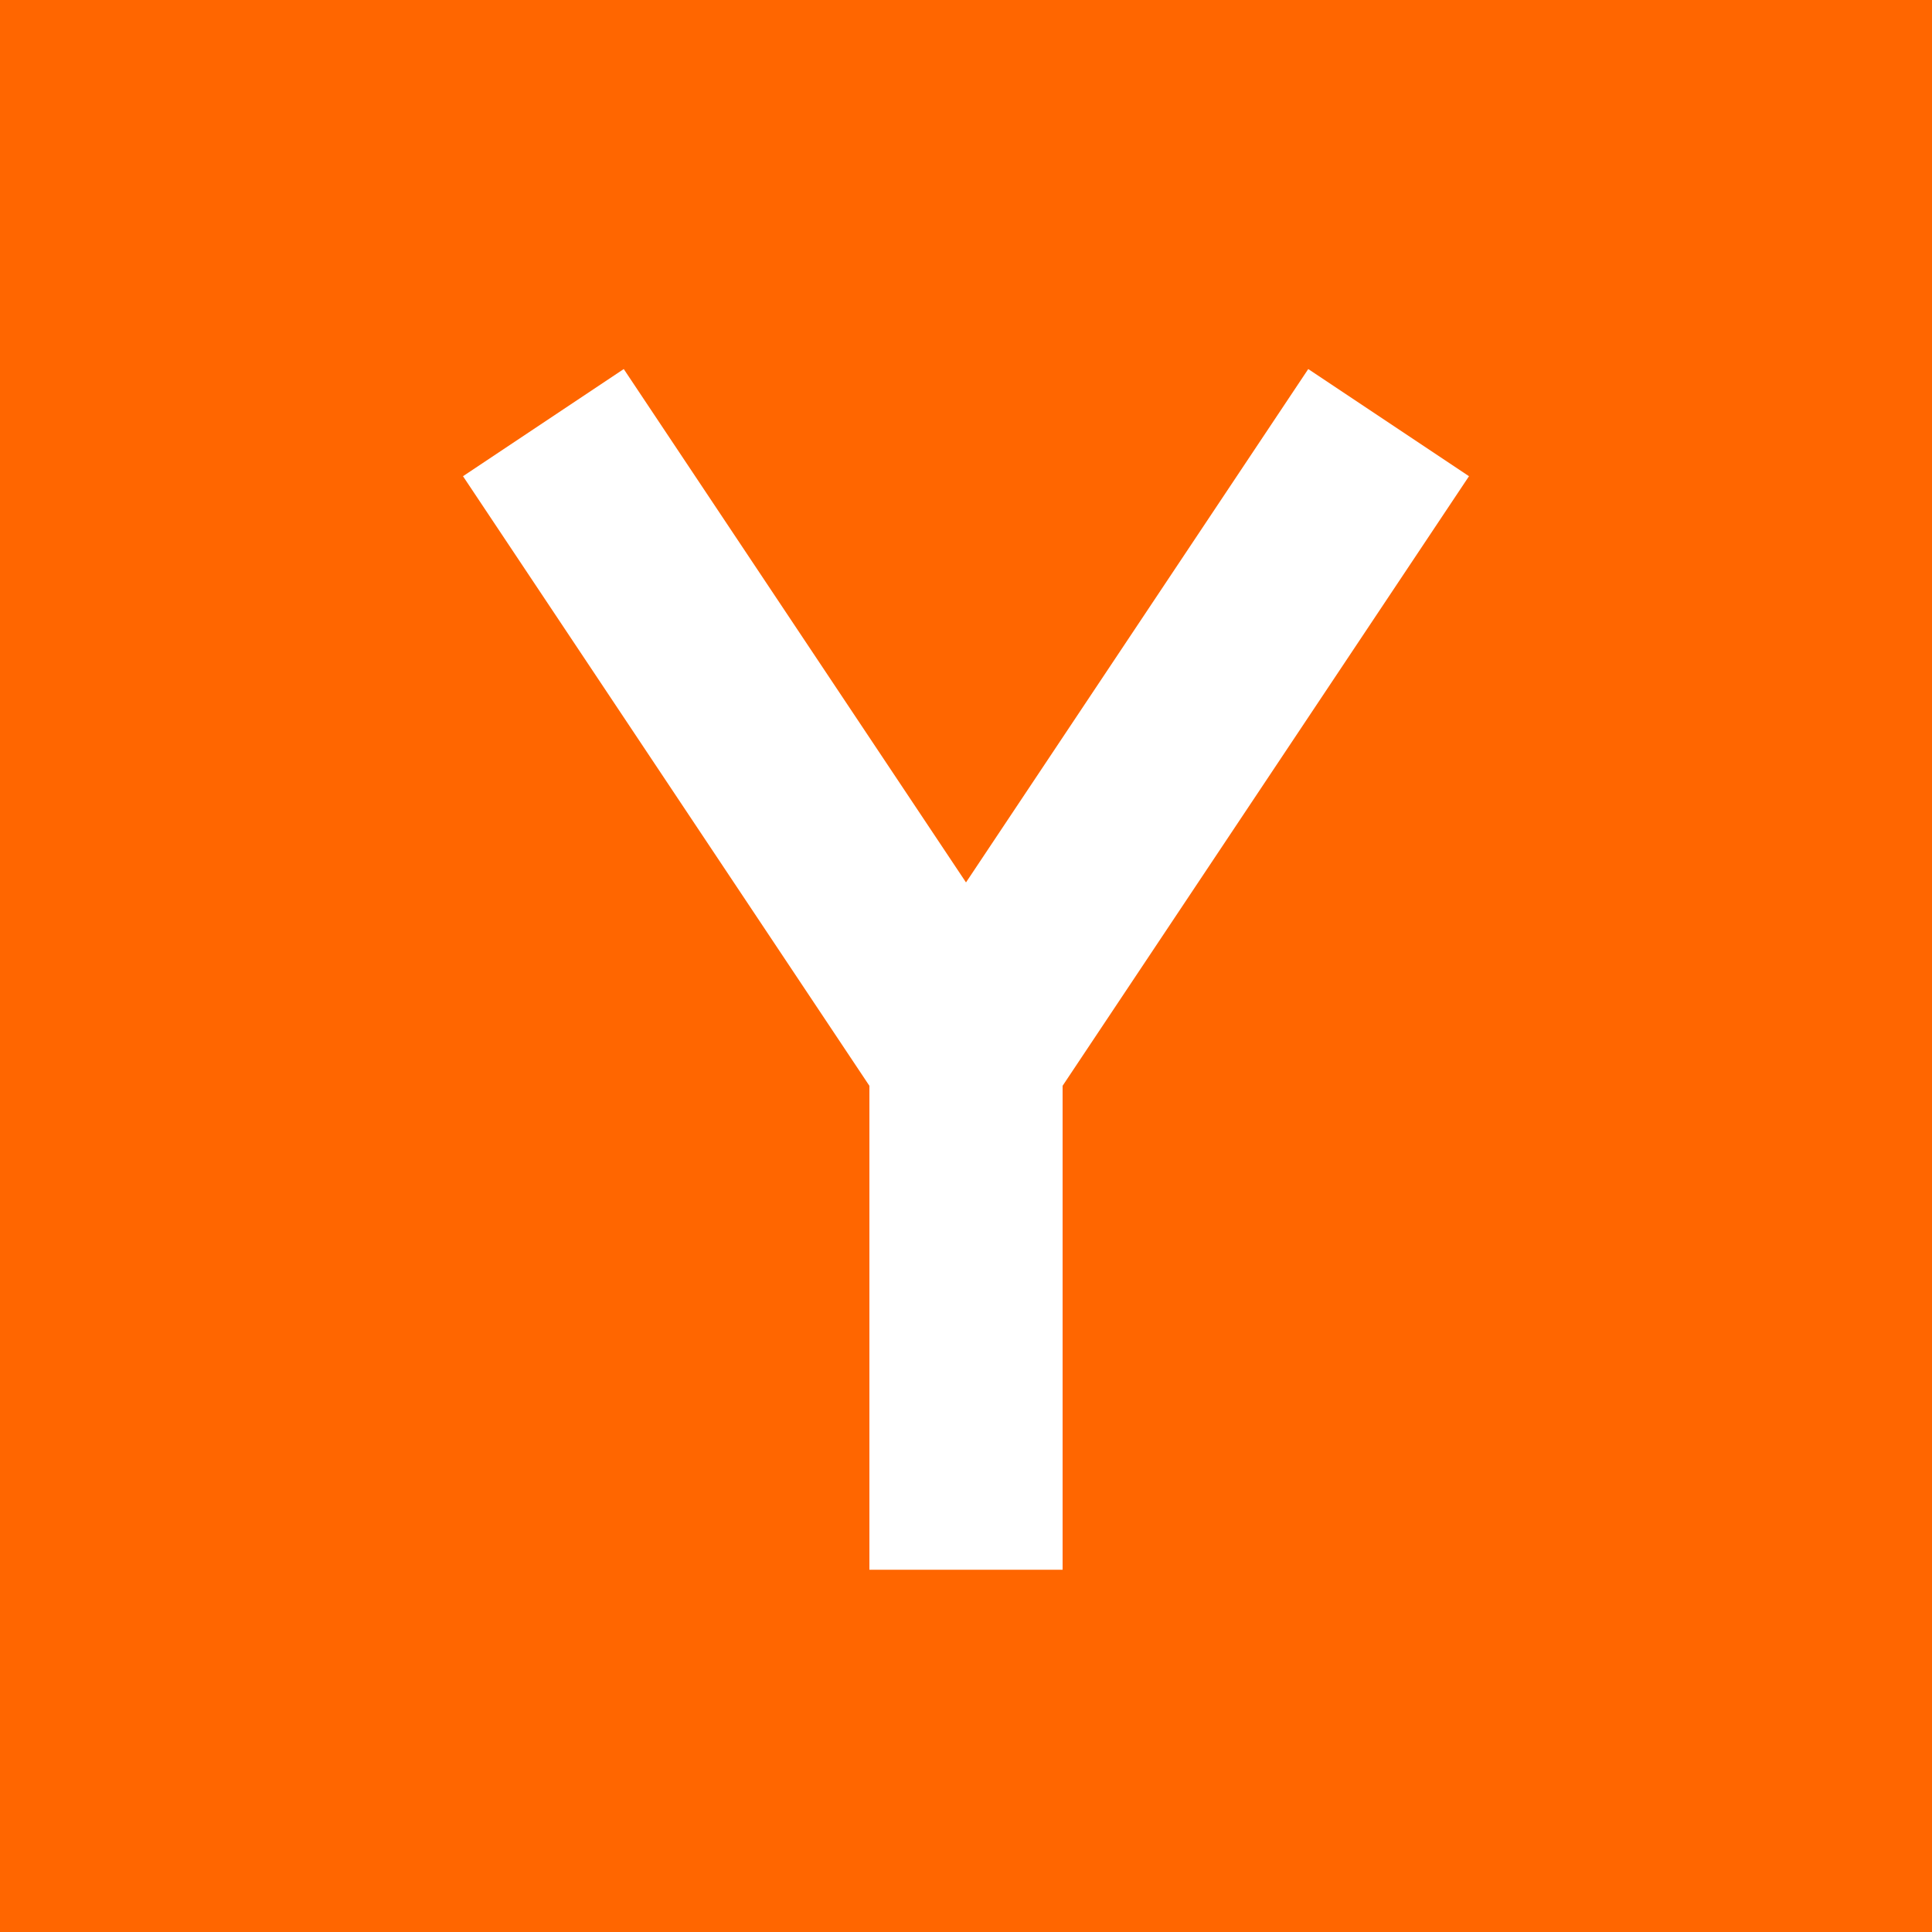
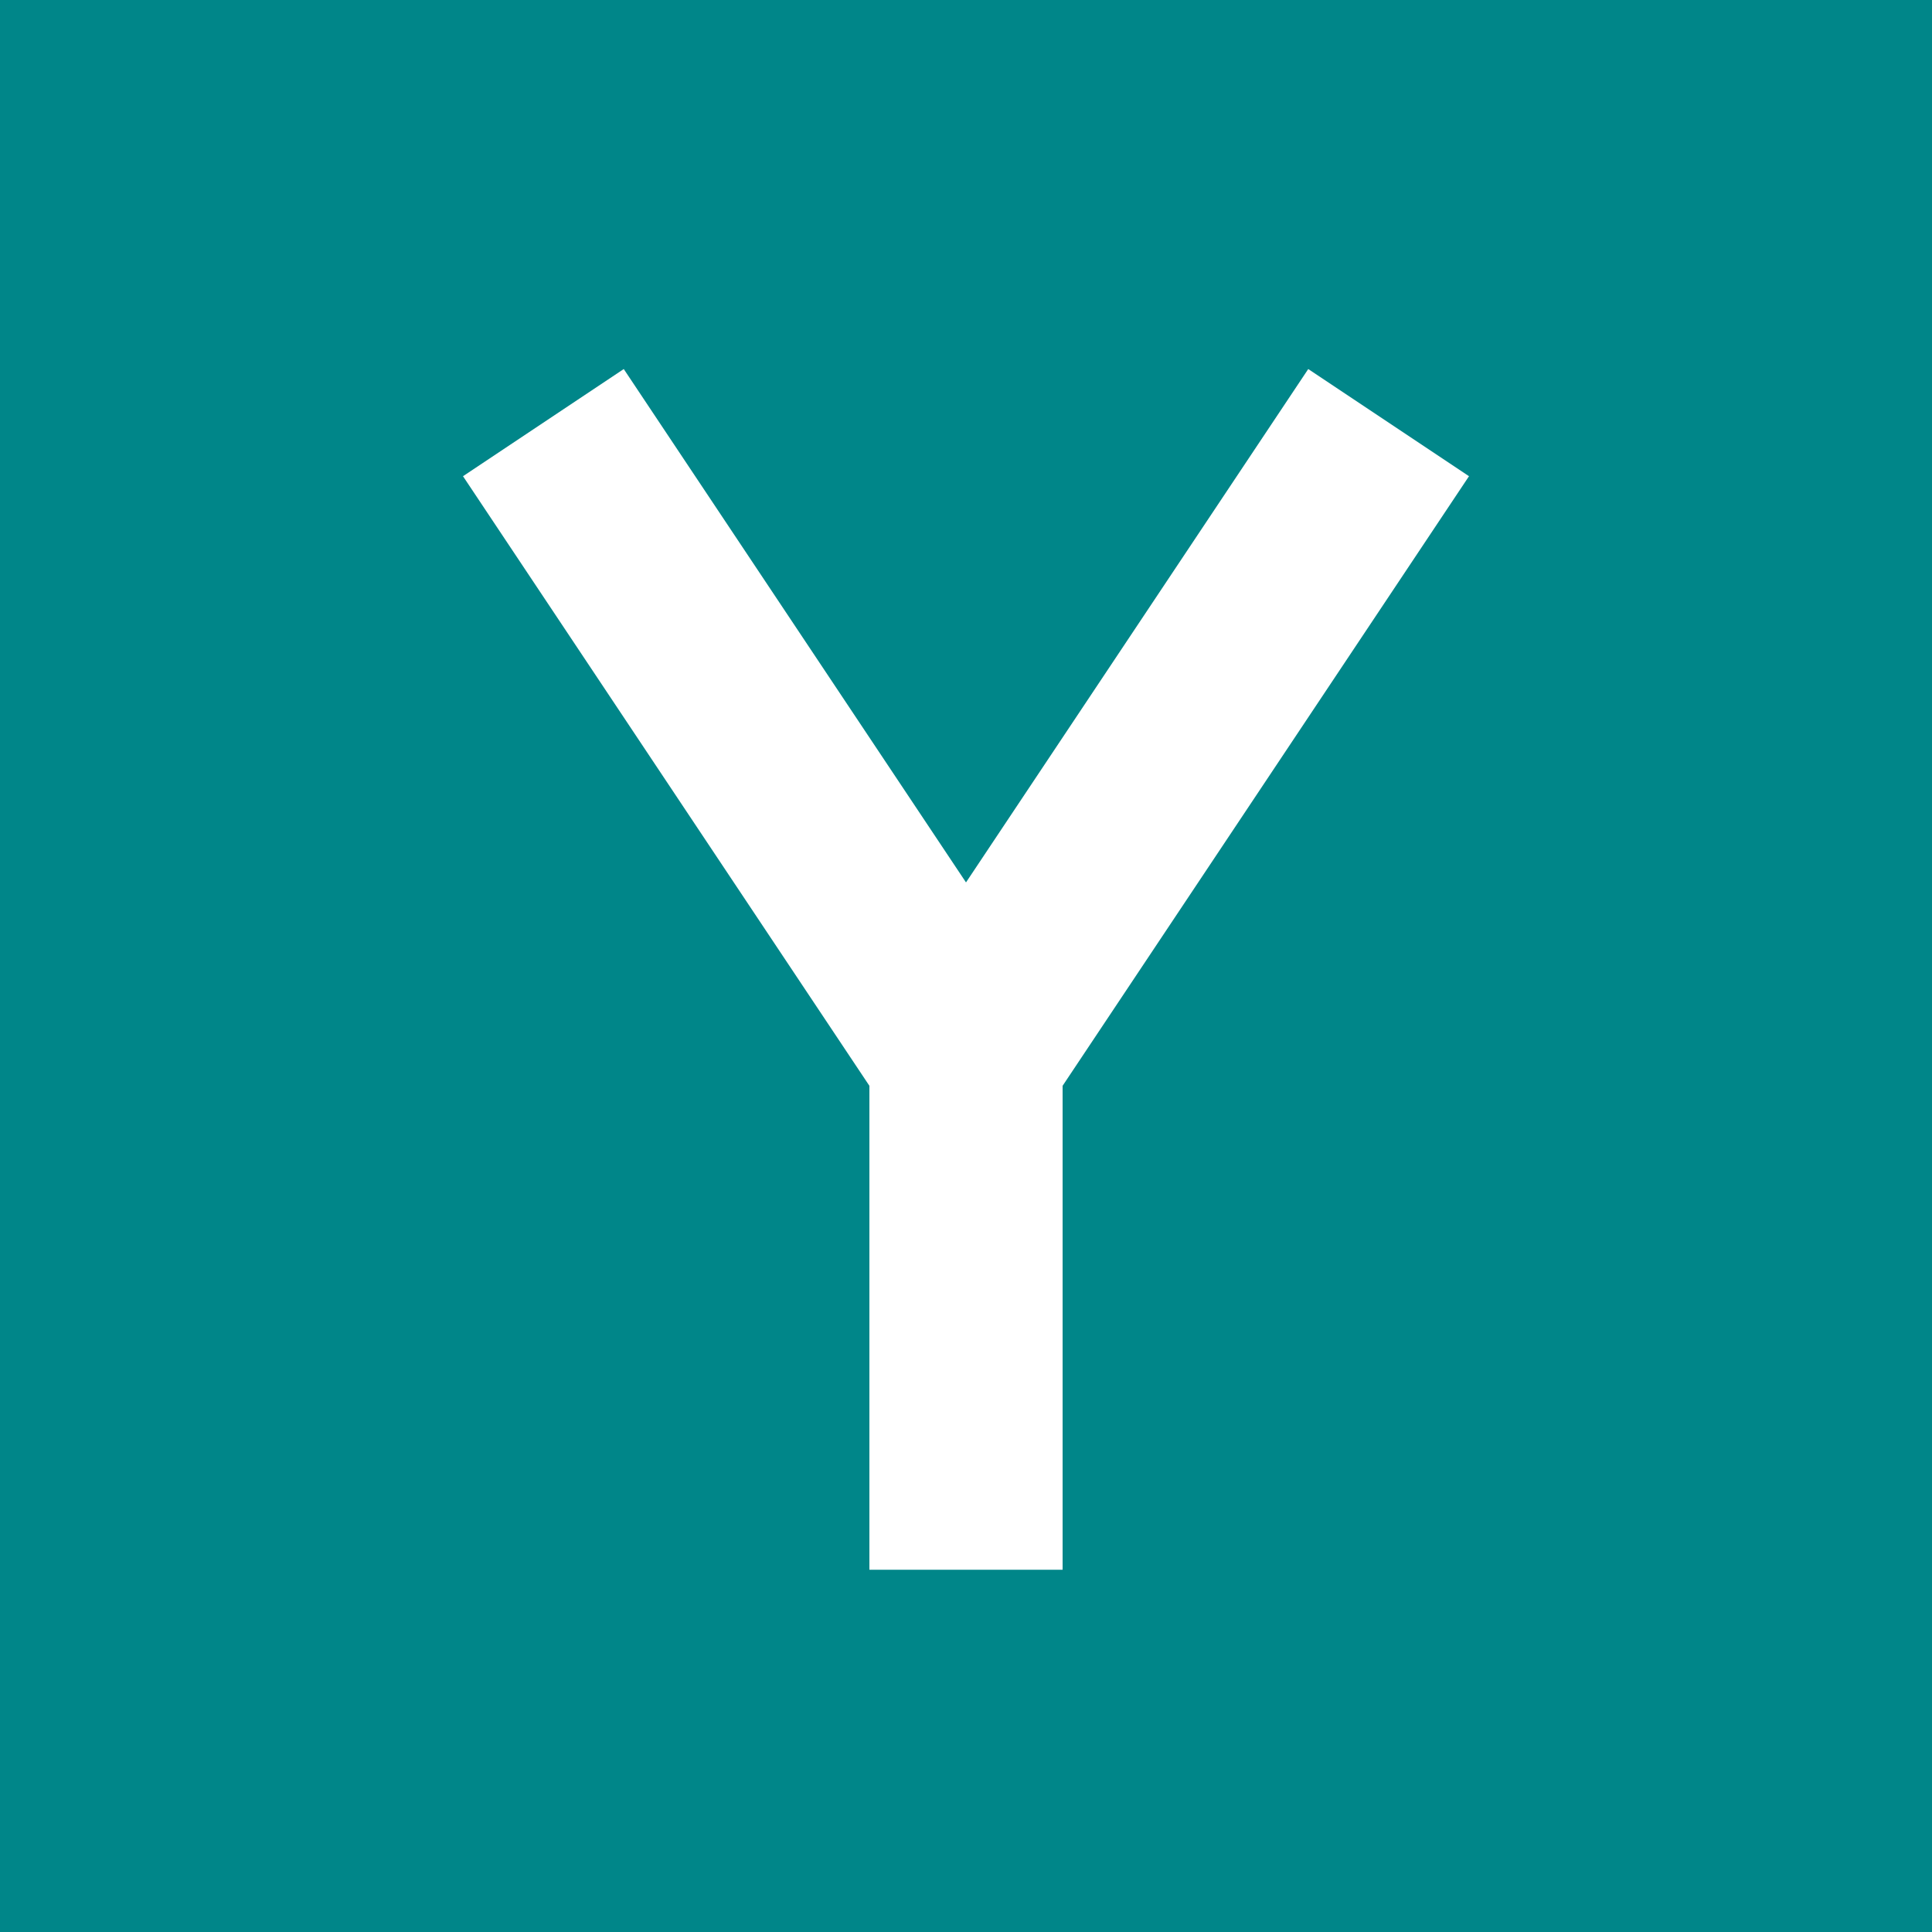
<svg xmlns="http://www.w3.org/2000/svg" viewBox="0 0 32 32">
-   <rect width="32" height="32" fill="#ff6600" />
+   <rect width="32" height="32" fill="#008689" />
  <path d="M9 7l7 10.5L23 7" fill="none" stroke="#fff" stroke-width="3.2" stroke-linejoin="miter" />
  <path d="M16 17.5V26" stroke="#fff" stroke-width="3.2" />
</svg>
